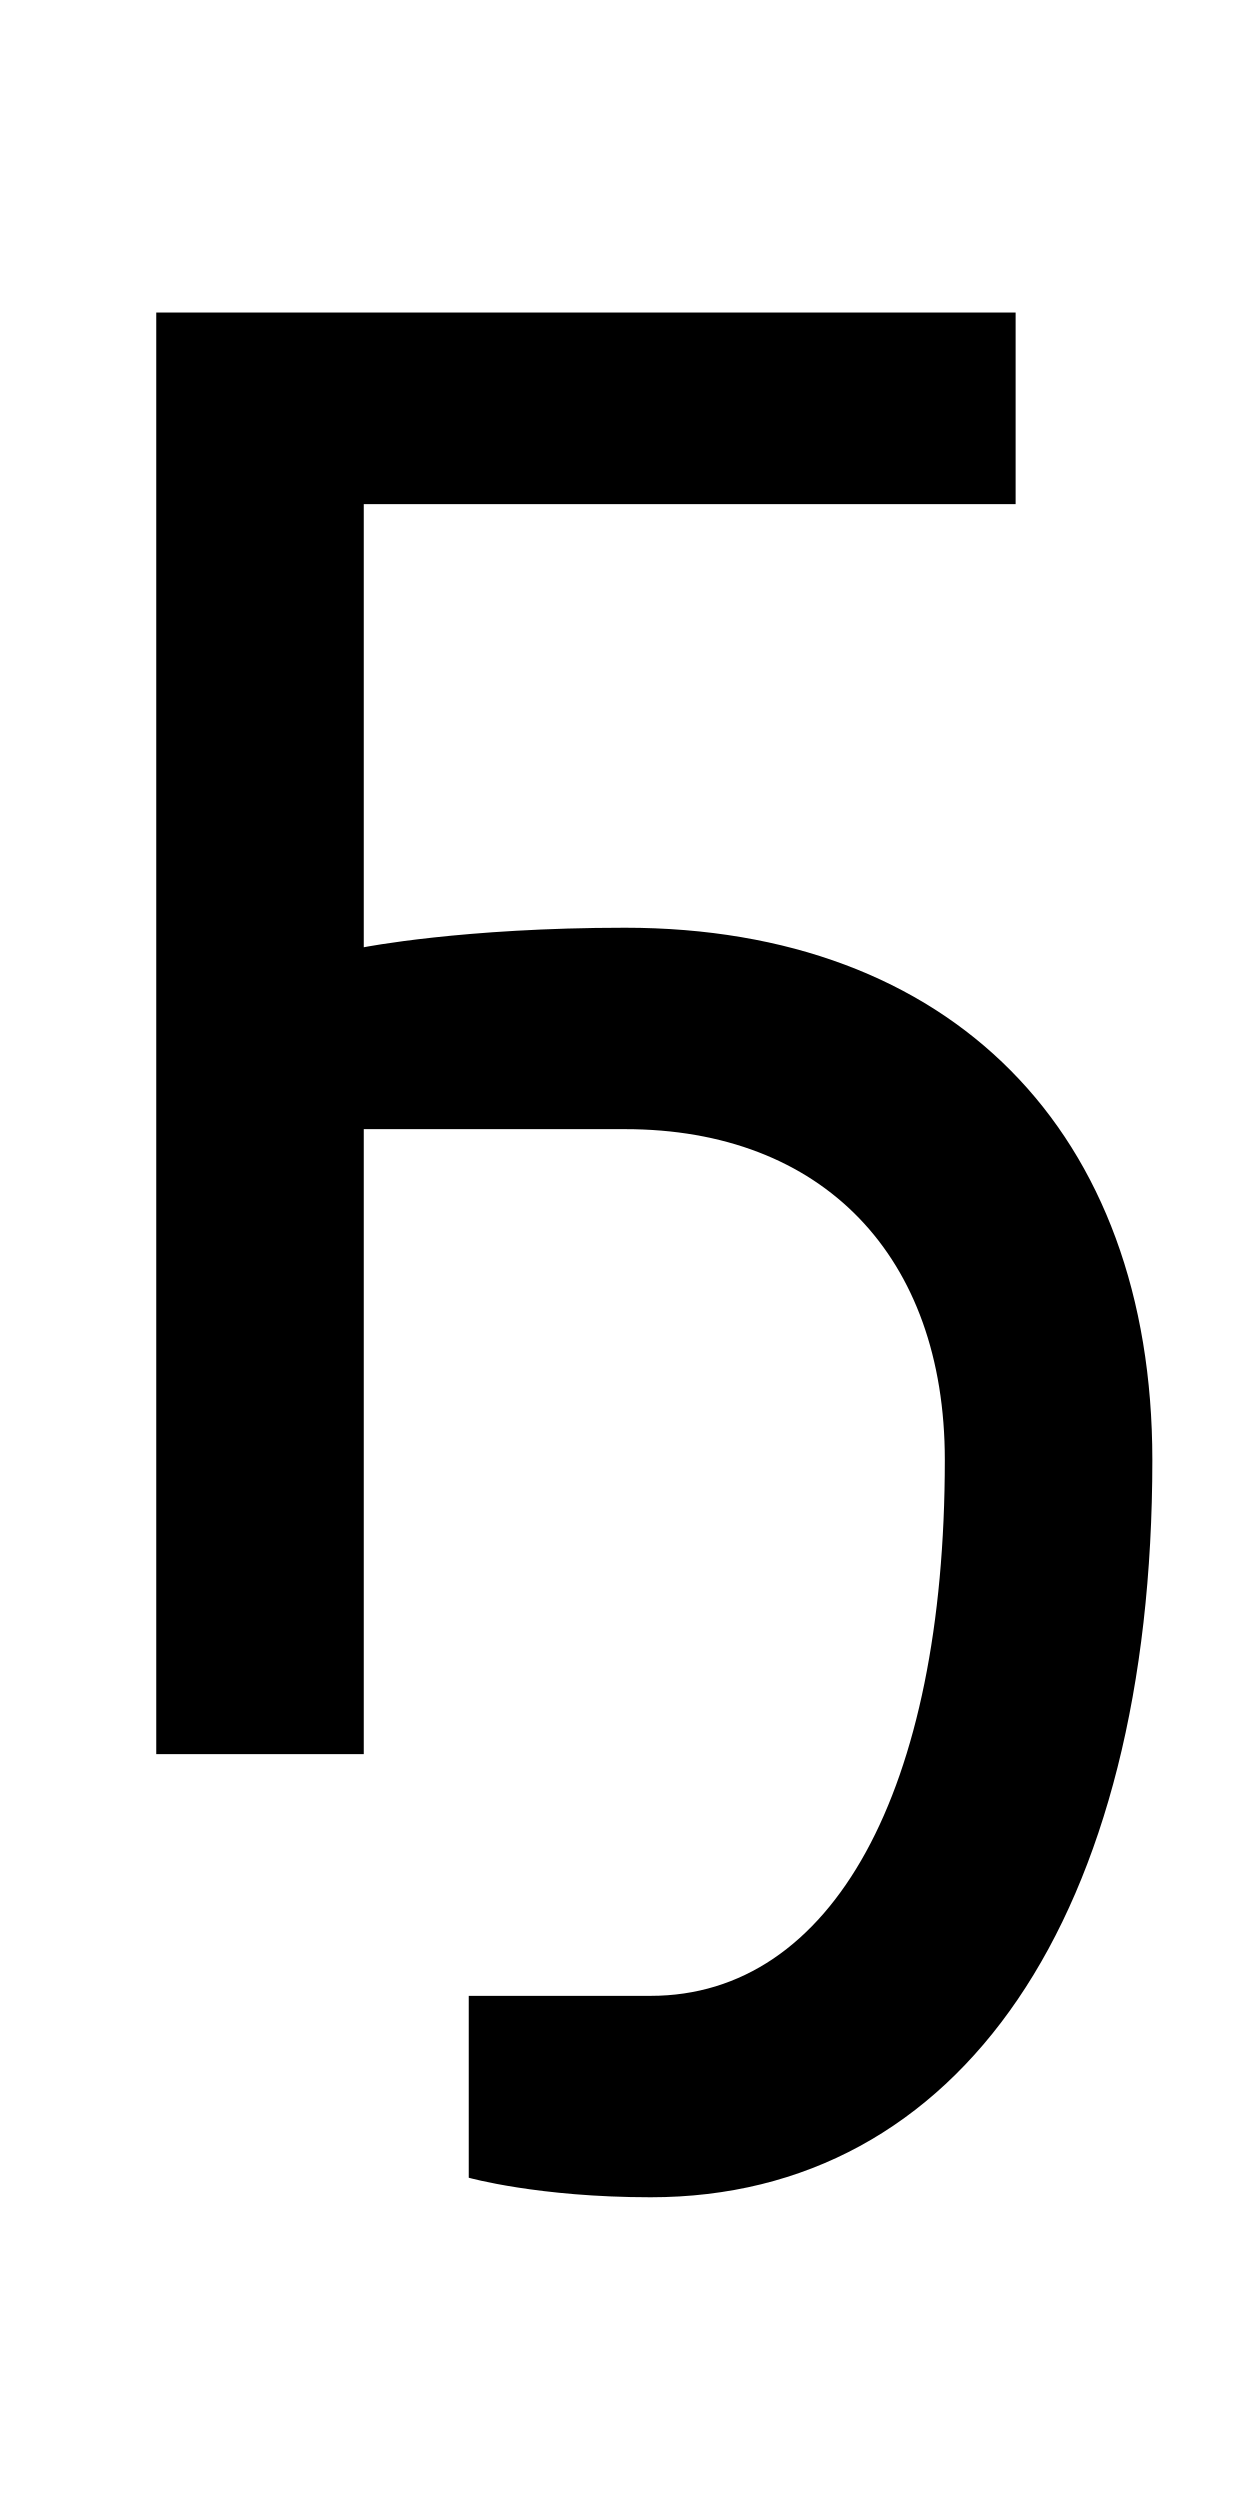
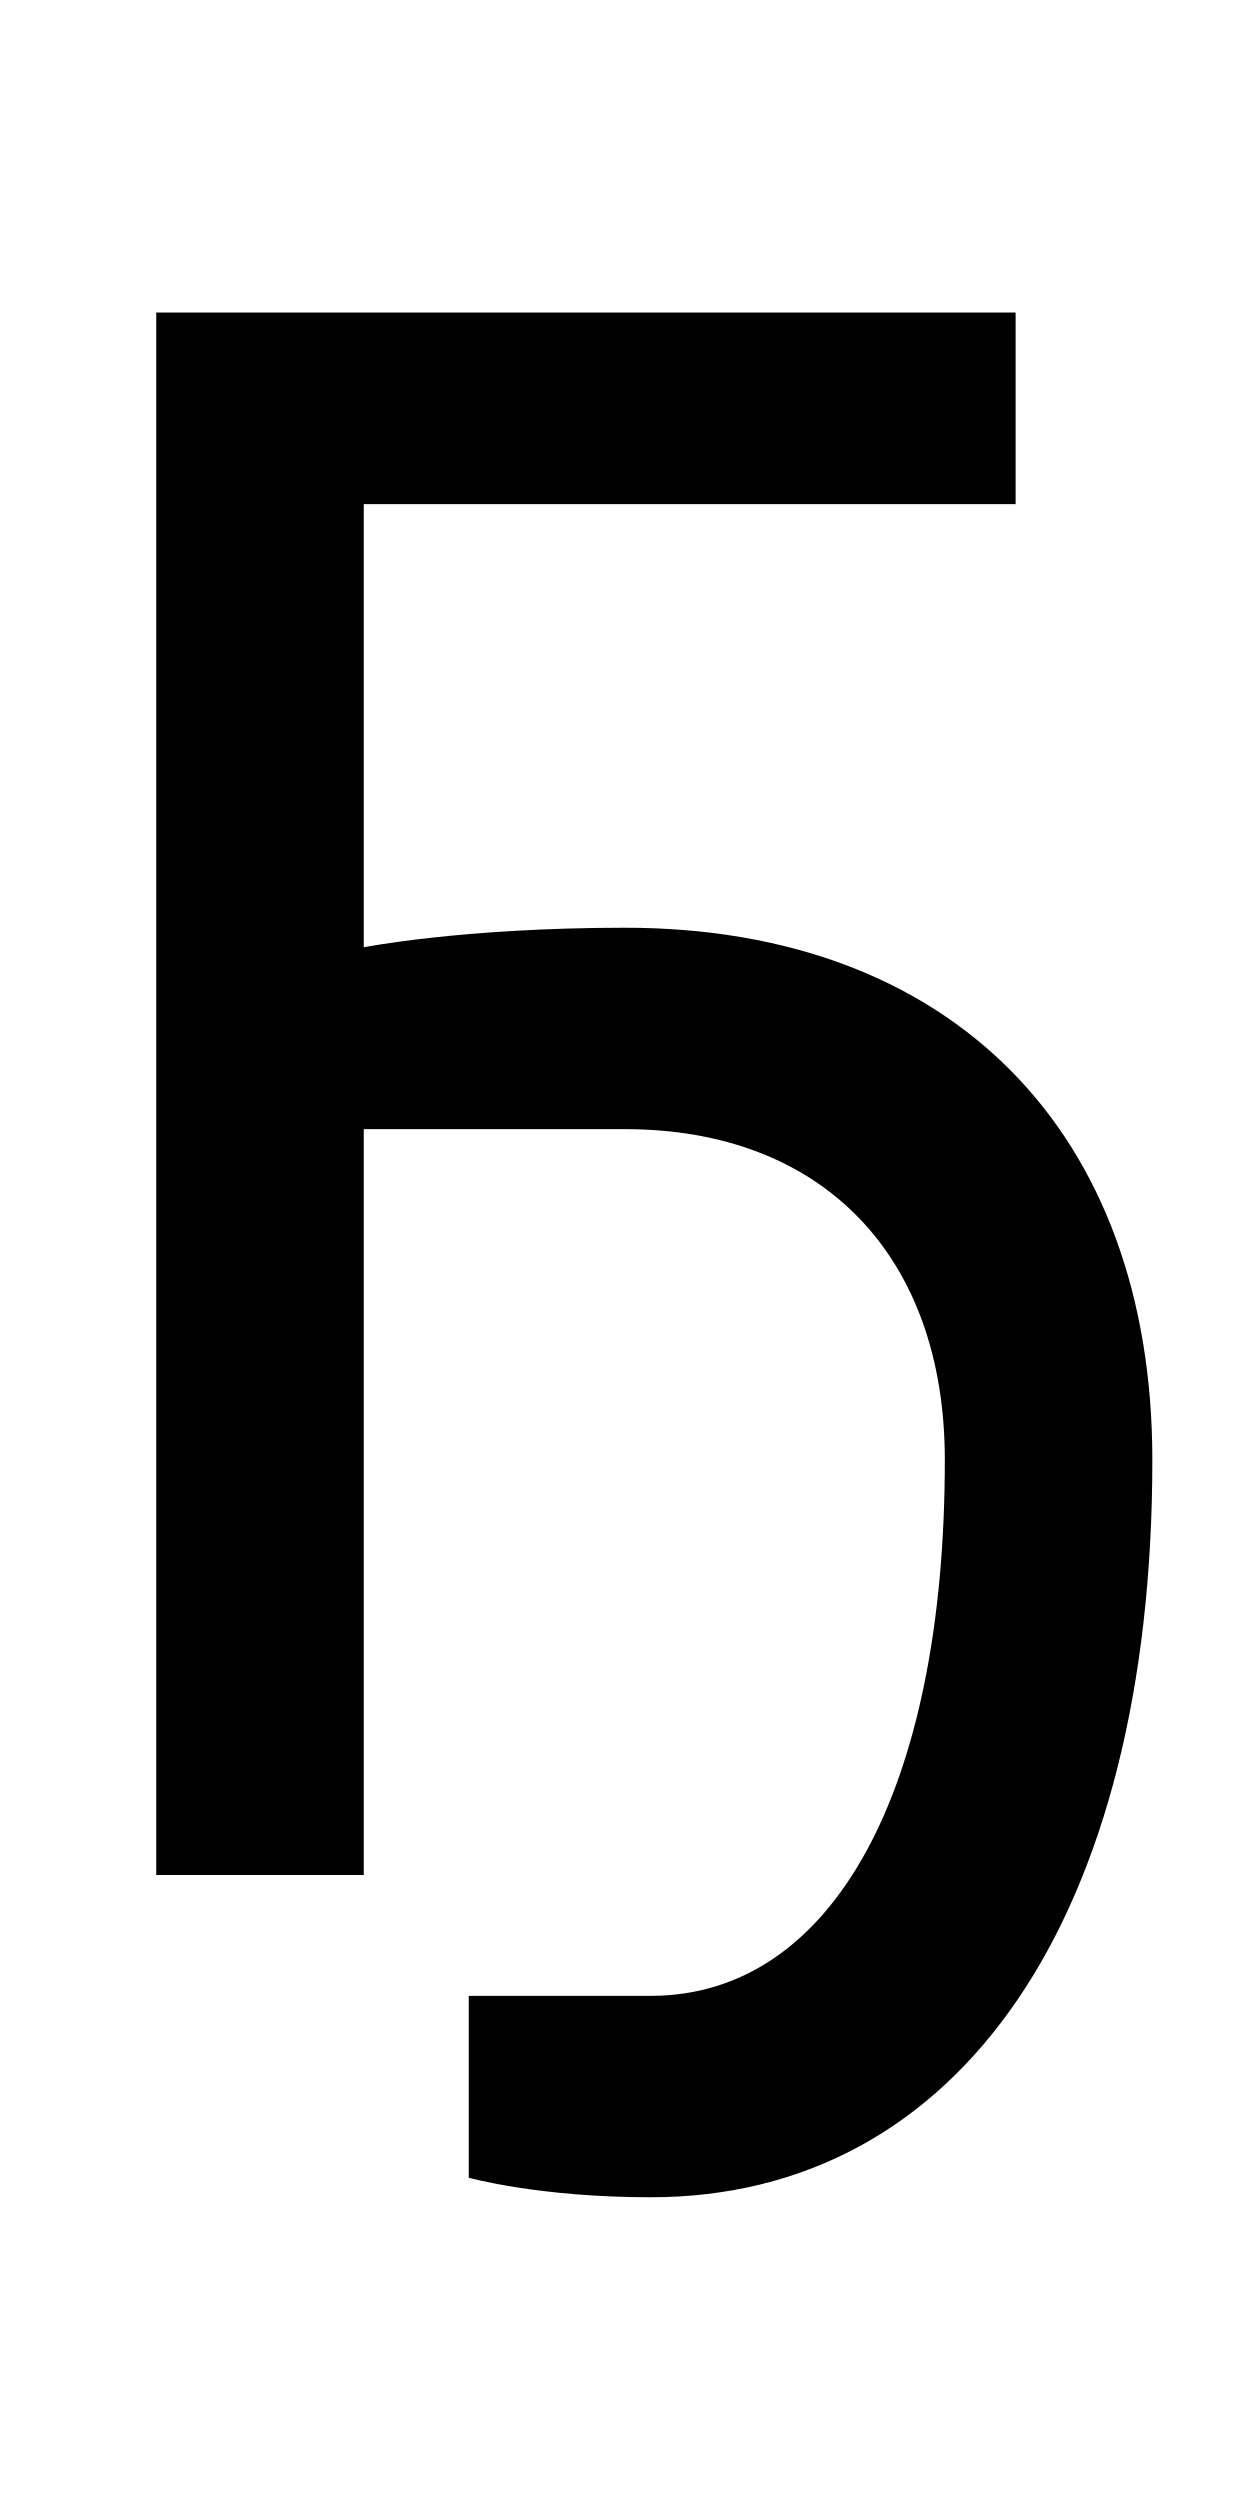
<svg xmlns="http://www.w3.org/2000/svg" version="1.1" width="1024" height="2048" id="svg3355">
  <defs id="defs3357" />
  <g transform="translate(0,995.6378)" id="layer1" />
-   <path d="M 128,256 128,1437 l 170,0 0,-512 214,0 c 161.998,0 262,103.999 262,271 0,271.001 -91.997,439 -241,439 l -149,0 0,149 c 0,0 57.002,16 149,16 254.005,0 411,-230.996 411,-604 0,-268.996 -164.996,-436 -432,-436 -132.997,0 -214,16 -214,16 l 0,-363 534,0 0,-157 z" id="path3157-2-7-7-2-8-2-2-3-9" style="fill:#000000;fill-opacity:1;stroke:none;display:inline" />
+   <path d="M 128,256 V 1536 H 298 V 925 h 214 c 161.998,0 262,103.999 262,271 0,271.001 -91.997,439 -241,439 H 384 v 149 c 0,0 57.002,16 149,16 254.005,0 411,-230.996 411,-604 0,-268.996 -164.996,-436 -432,-436 -132.997,0 -214,16 -214,16 v -363 h 534 v -157 z" id="path3157-2-7-7-2-8-2-2-3-9" style="display:inline;fill:#000000;fill-opacity:1;stroke:none" />
</svg>
